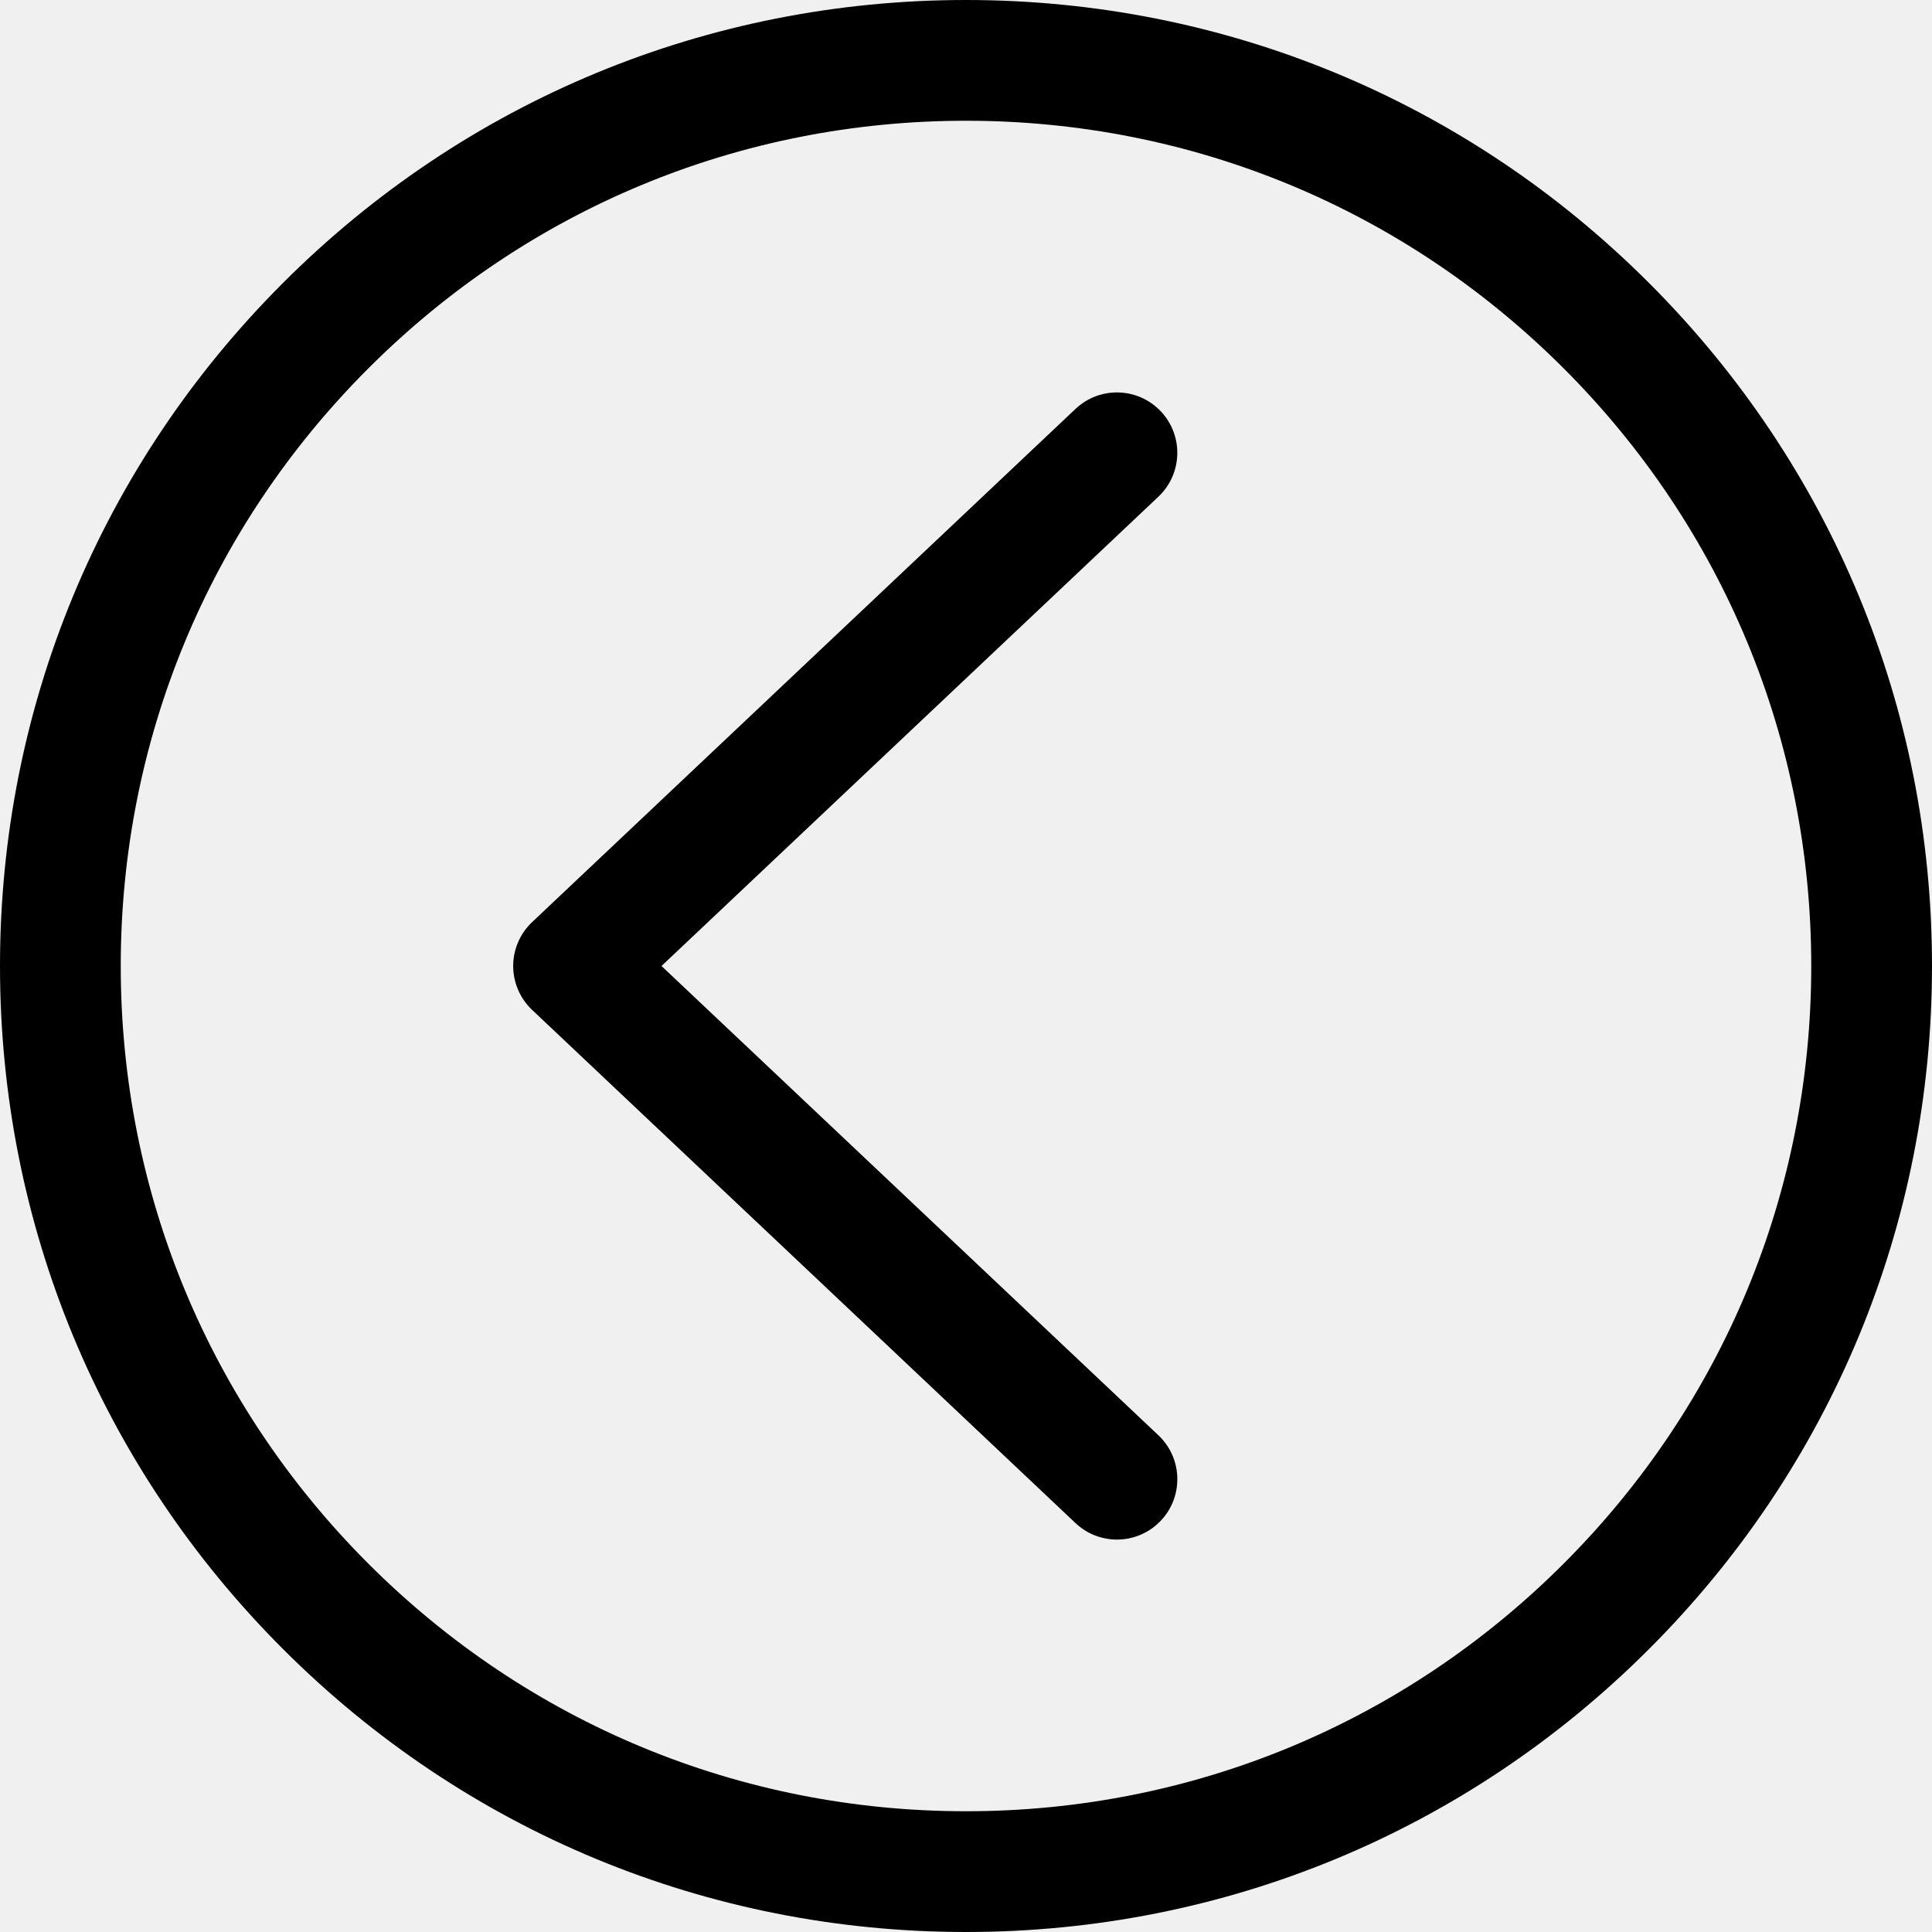
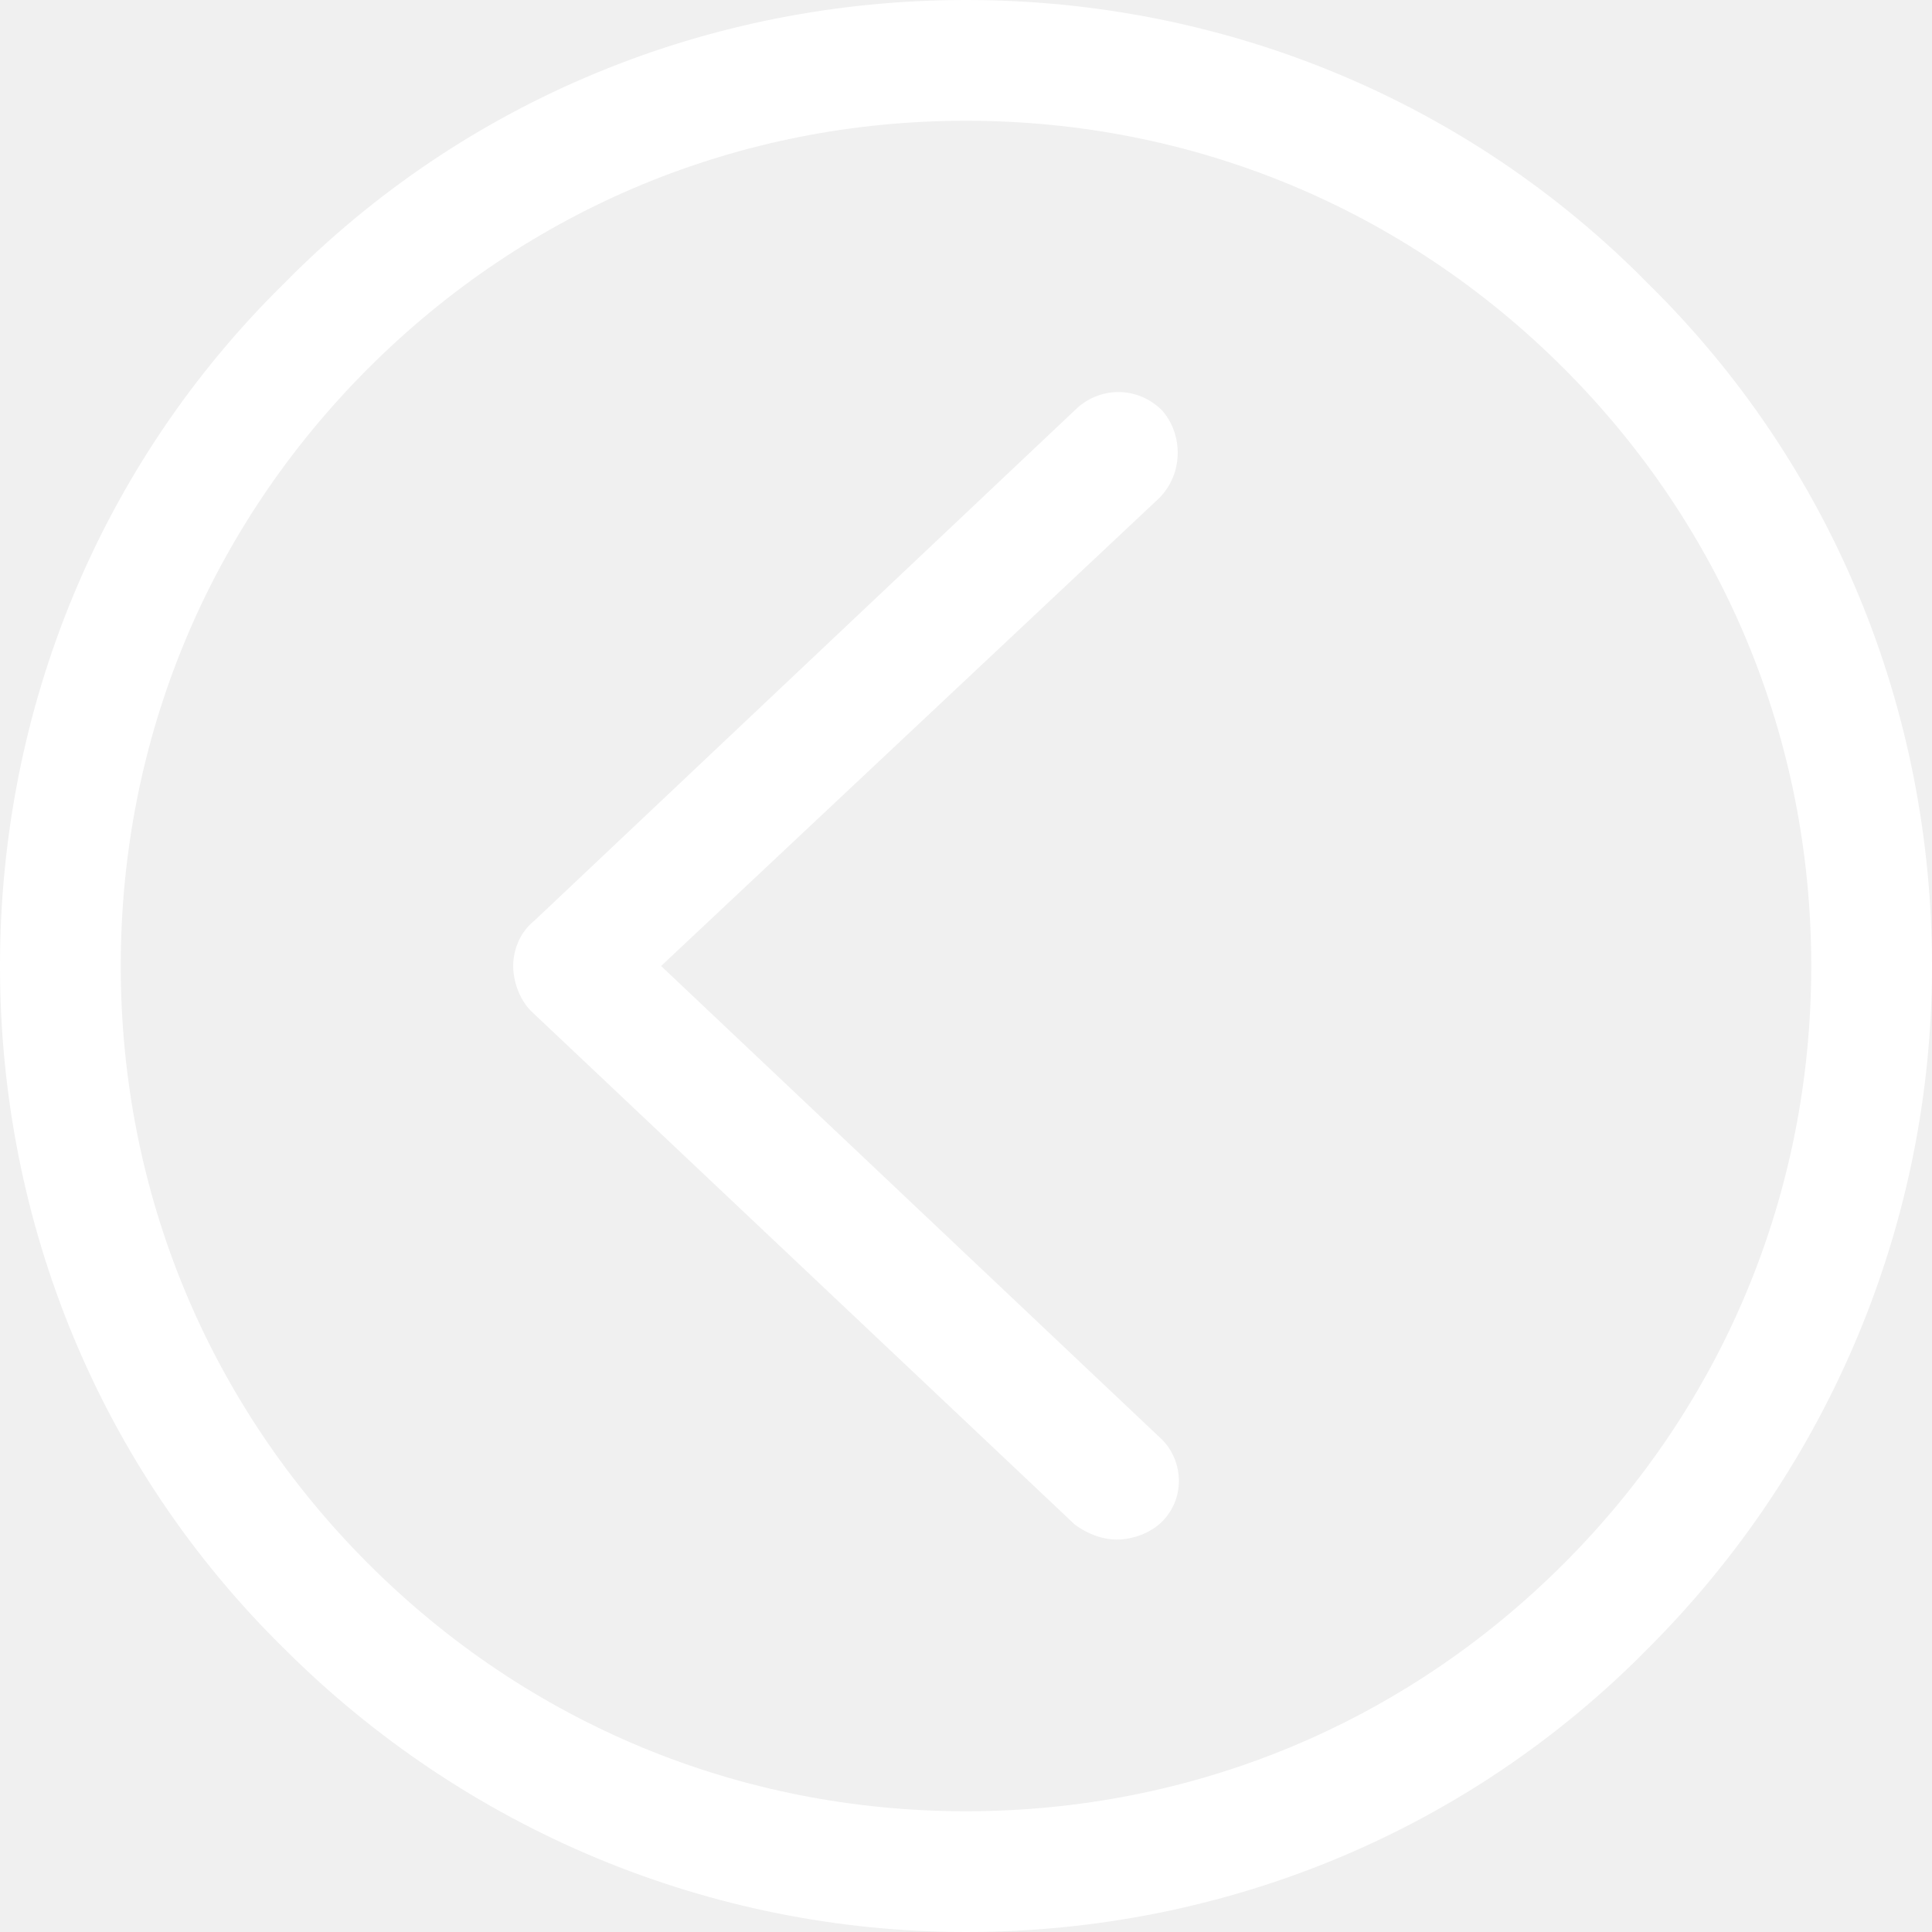
- <svg xmlns="http://www.w3.org/2000/svg" version="1.1" id="Ebene_1" x="0px" y="0px" width="64px" height="64px" viewBox="0 0 64 64" enable-background="new 0 0 64 64" xml:space="preserve">
+ <svg xmlns="http://www.w3.org/2000/svg" version="1.1" id="Ebene_1" x="0px" y="0px" viewBox="0 0 64 64" style="enable-background:new 0 0 64 64;" xml:space="preserve">
+   <style type="text/css">
+ 	.st0{fill:#FFFFFF;}
+ </style>
  <g>
-     <path d="M38.454,13.627c-0.759-0.804-2.024-0.839-2.827-0.081l-18,17C17.227,30.924,17,31.45,17,32s0.227,1.076,0.627,1.454l18,17   C36.013,50.819,36.507,51,37,51c0.531,0,1.061-0.21,1.455-0.627c0.758-0.803,0.722-2.069-0.081-2.827L21.913,32l16.46-15.546   C39.176,15.696,39.212,14.43,38.454,13.627z" />
-     <path d="M32,0C23.453,0,15.417,3.329,9.374,9.373C3.329,15.417,0,23.453,0,32s3.33,16.583,9.374,22.626   C15.417,60.671,23.453,64,32,64s16.583-3.329,22.626-9.373C60.671,48.583,64,40.547,64,32s-3.33-16.583-9.374-22.626   C48.583,3.329,40.547,0,32,0z M51.797,51.798C46.509,57.087,39.479,60,32,60s-14.509-2.913-19.798-8.202C6.913,46.51,4,39.479,4,32   s2.913-14.51,8.203-19.798C17.491,6.913,24.521,4,32,4s14.509,2.913,19.798,8.202C57.087,17.49,60,24.521,60,32   S57.087,46.51,51.797,51.798z" />
+     <path class="st0" d="M38.5,13.6c-0.8-0.8-2-0.8-2.8-0.1l-18,17C17.2,30.9,17,31.5,17,32s0.2,1.1,0.6,1.5l18,17   C36,50.8,36.5,51,37,51c0.5,0,1.1-0.2,1.5-0.6c0.8-0.8,0.7-2.1-0.1-2.8L21.9,32l16.5-15.5C39.2,15.7,39.2,14.4,38.5,13.6z" />
+     <path class="st0" d="M32,0C23.5,0,15.4,3.3,9.4,9.4C3.3,15.4,0,23.5,0,32s3.3,16.6,9.4,22.6c6,6,14.1,9.4,22.6,9.4   s16.6-3.3,22.6-9.4c6-6,9.4-14.1,9.4-22.6s-3.3-16.6-9.4-22.6C48.6,3.3,40.5,0,32,0z M51.8,51.8C46.5,57.1,39.5,60,32,60   s-14.5-2.9-19.8-8.2C6.9,46.5,4,39.5,4,32s2.9-14.5,8.2-19.8C17.5,6.9,24.5,4,32,4s14.5,2.9,19.8,8.2C57.1,17.5,60,24.5,60,32   S57.1,46.5,51.8,51.8z" />
  </g>
</svg>
